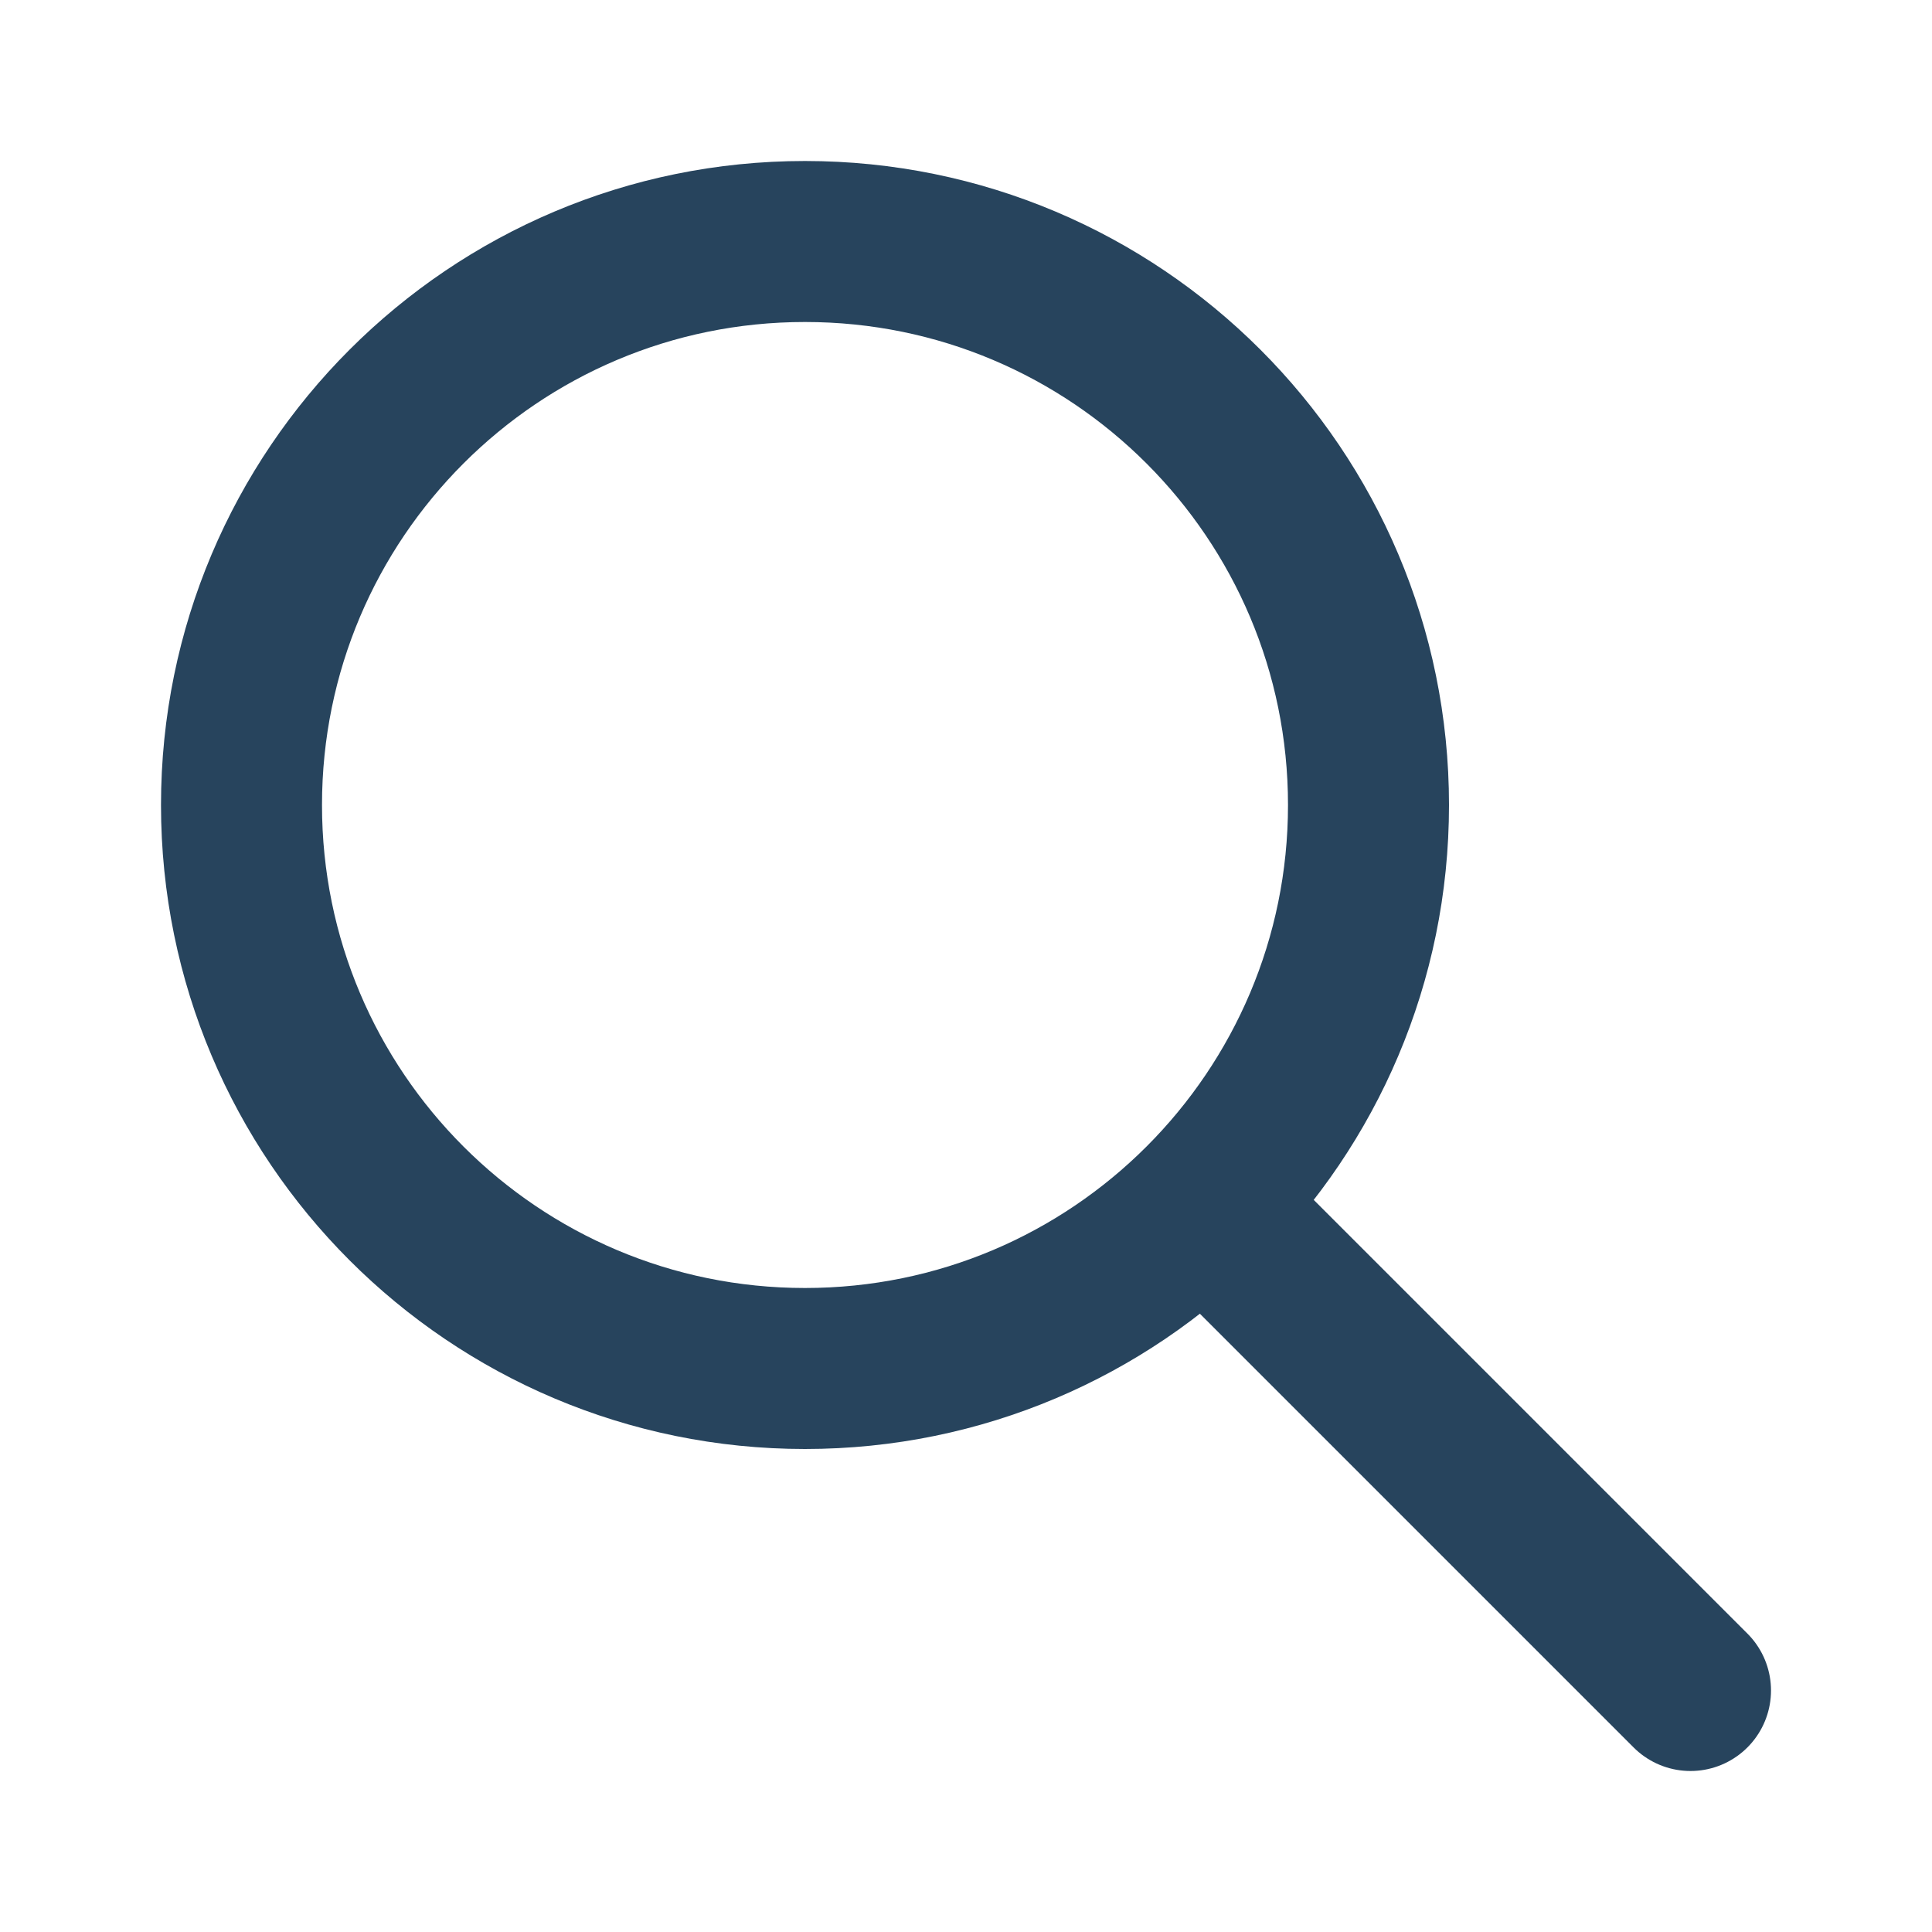
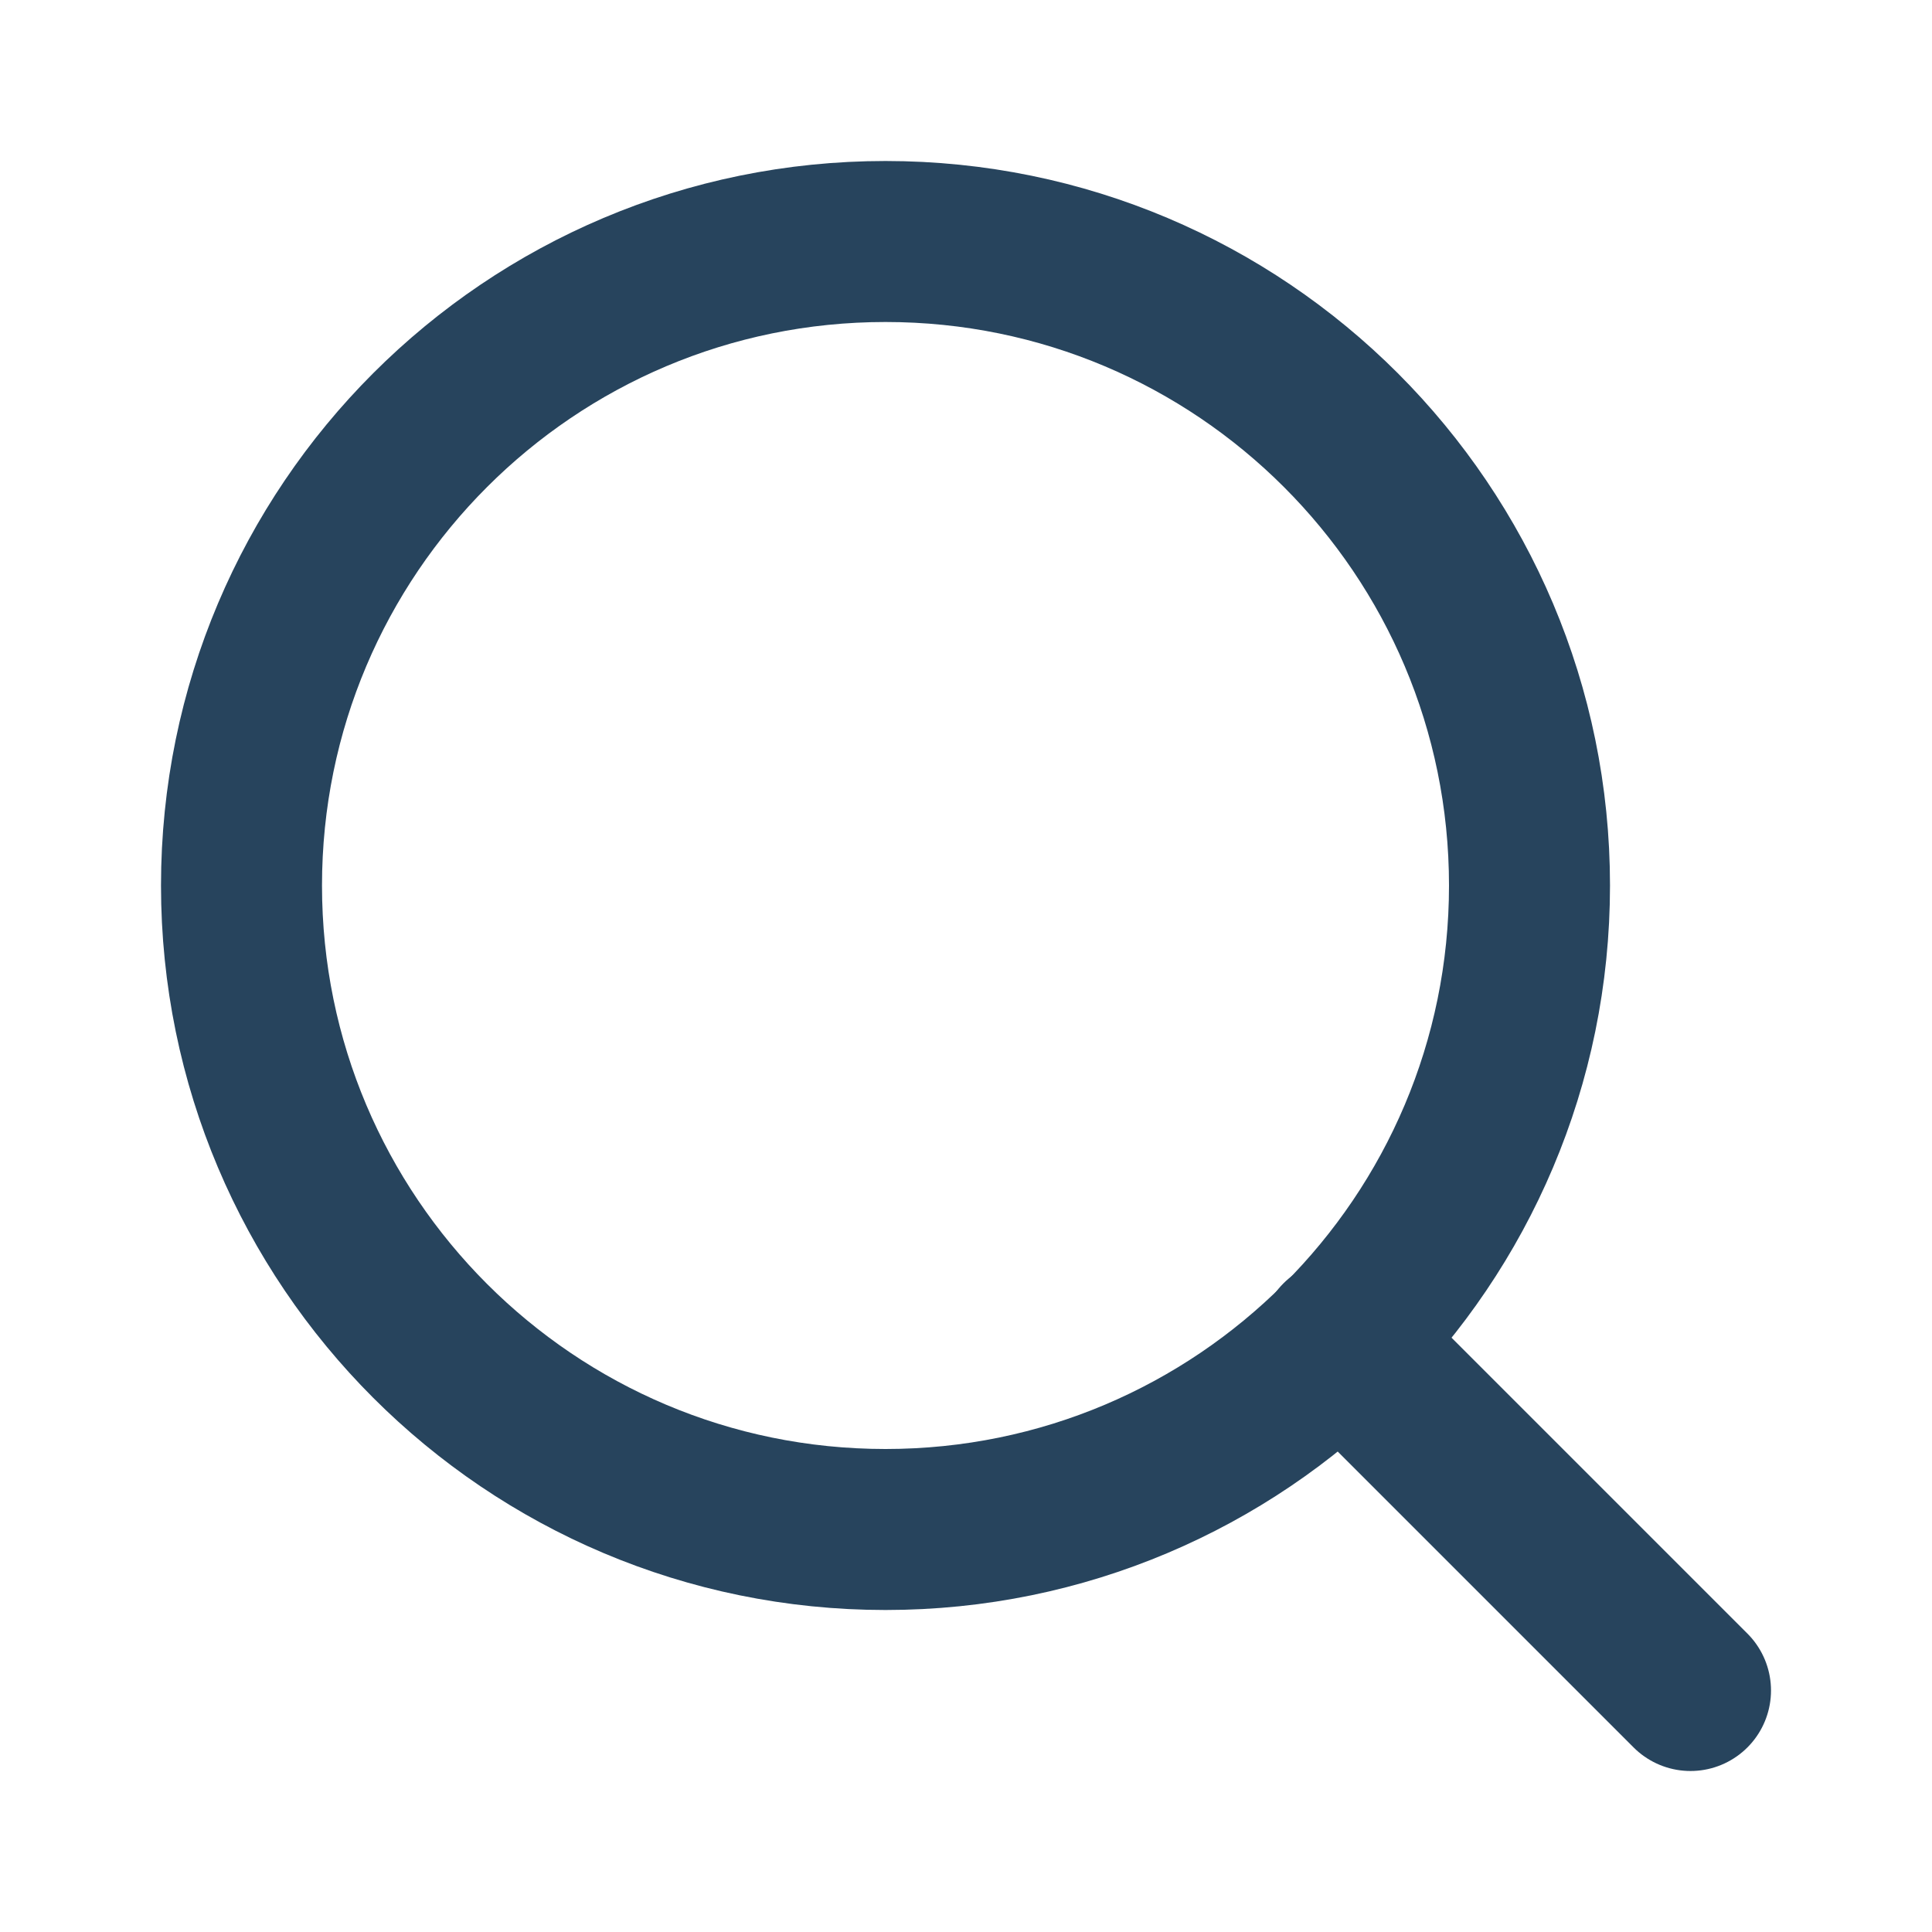
- <svg xmlns="http://www.w3.org/2000/svg" width="800px" height="800px" viewBox="0 0 24 24" fill="none" stroke="#27445D">
-   <g id="SVGRepo_bgCarrier" stroke-width="0" />
-   <g id="SVGRepo_tracerCarrier" stroke-linecap="round" stroke-linejoin="round" />
-   <g id="SVGRepo_iconCarrier">
-     <path opacity="0.1" d="M17 10C17 13.866 13.866 17 10 17C6.134 17 3 13.866 3 10C3 6.134 6.134 3 10 3C13.866 3 17 6.134 17 10Z" fill="#3" />
-     <path d="M15 15L21 21" stroke="#3" stroke-width="2" stroke-linecap="round" stroke-linejoin="round" />
-     <path d="M17 10C17 13.866 13.866 17 10 17C6.134 17 3 13.866 3 10C3 6.134 6.134 3 10 3C13.866 3 17 6.134 17 10Z" stroke="#3" stroke-width="2" />
-   </g>
+ <svg xmlns="http://www.w3.org/2000/svg" width="24" height="24" viewBox="0 0 24 24" fill="none" stroke="#27445D" stroke-width="2" stroke-linecap="round" stroke-linejoin="round" class="feather feather-search">
+   <circle cx="11" cy="11" r="8" />
+   <line x1="21" y1="21" x2="16.65" y2="16.65" />
</svg>
